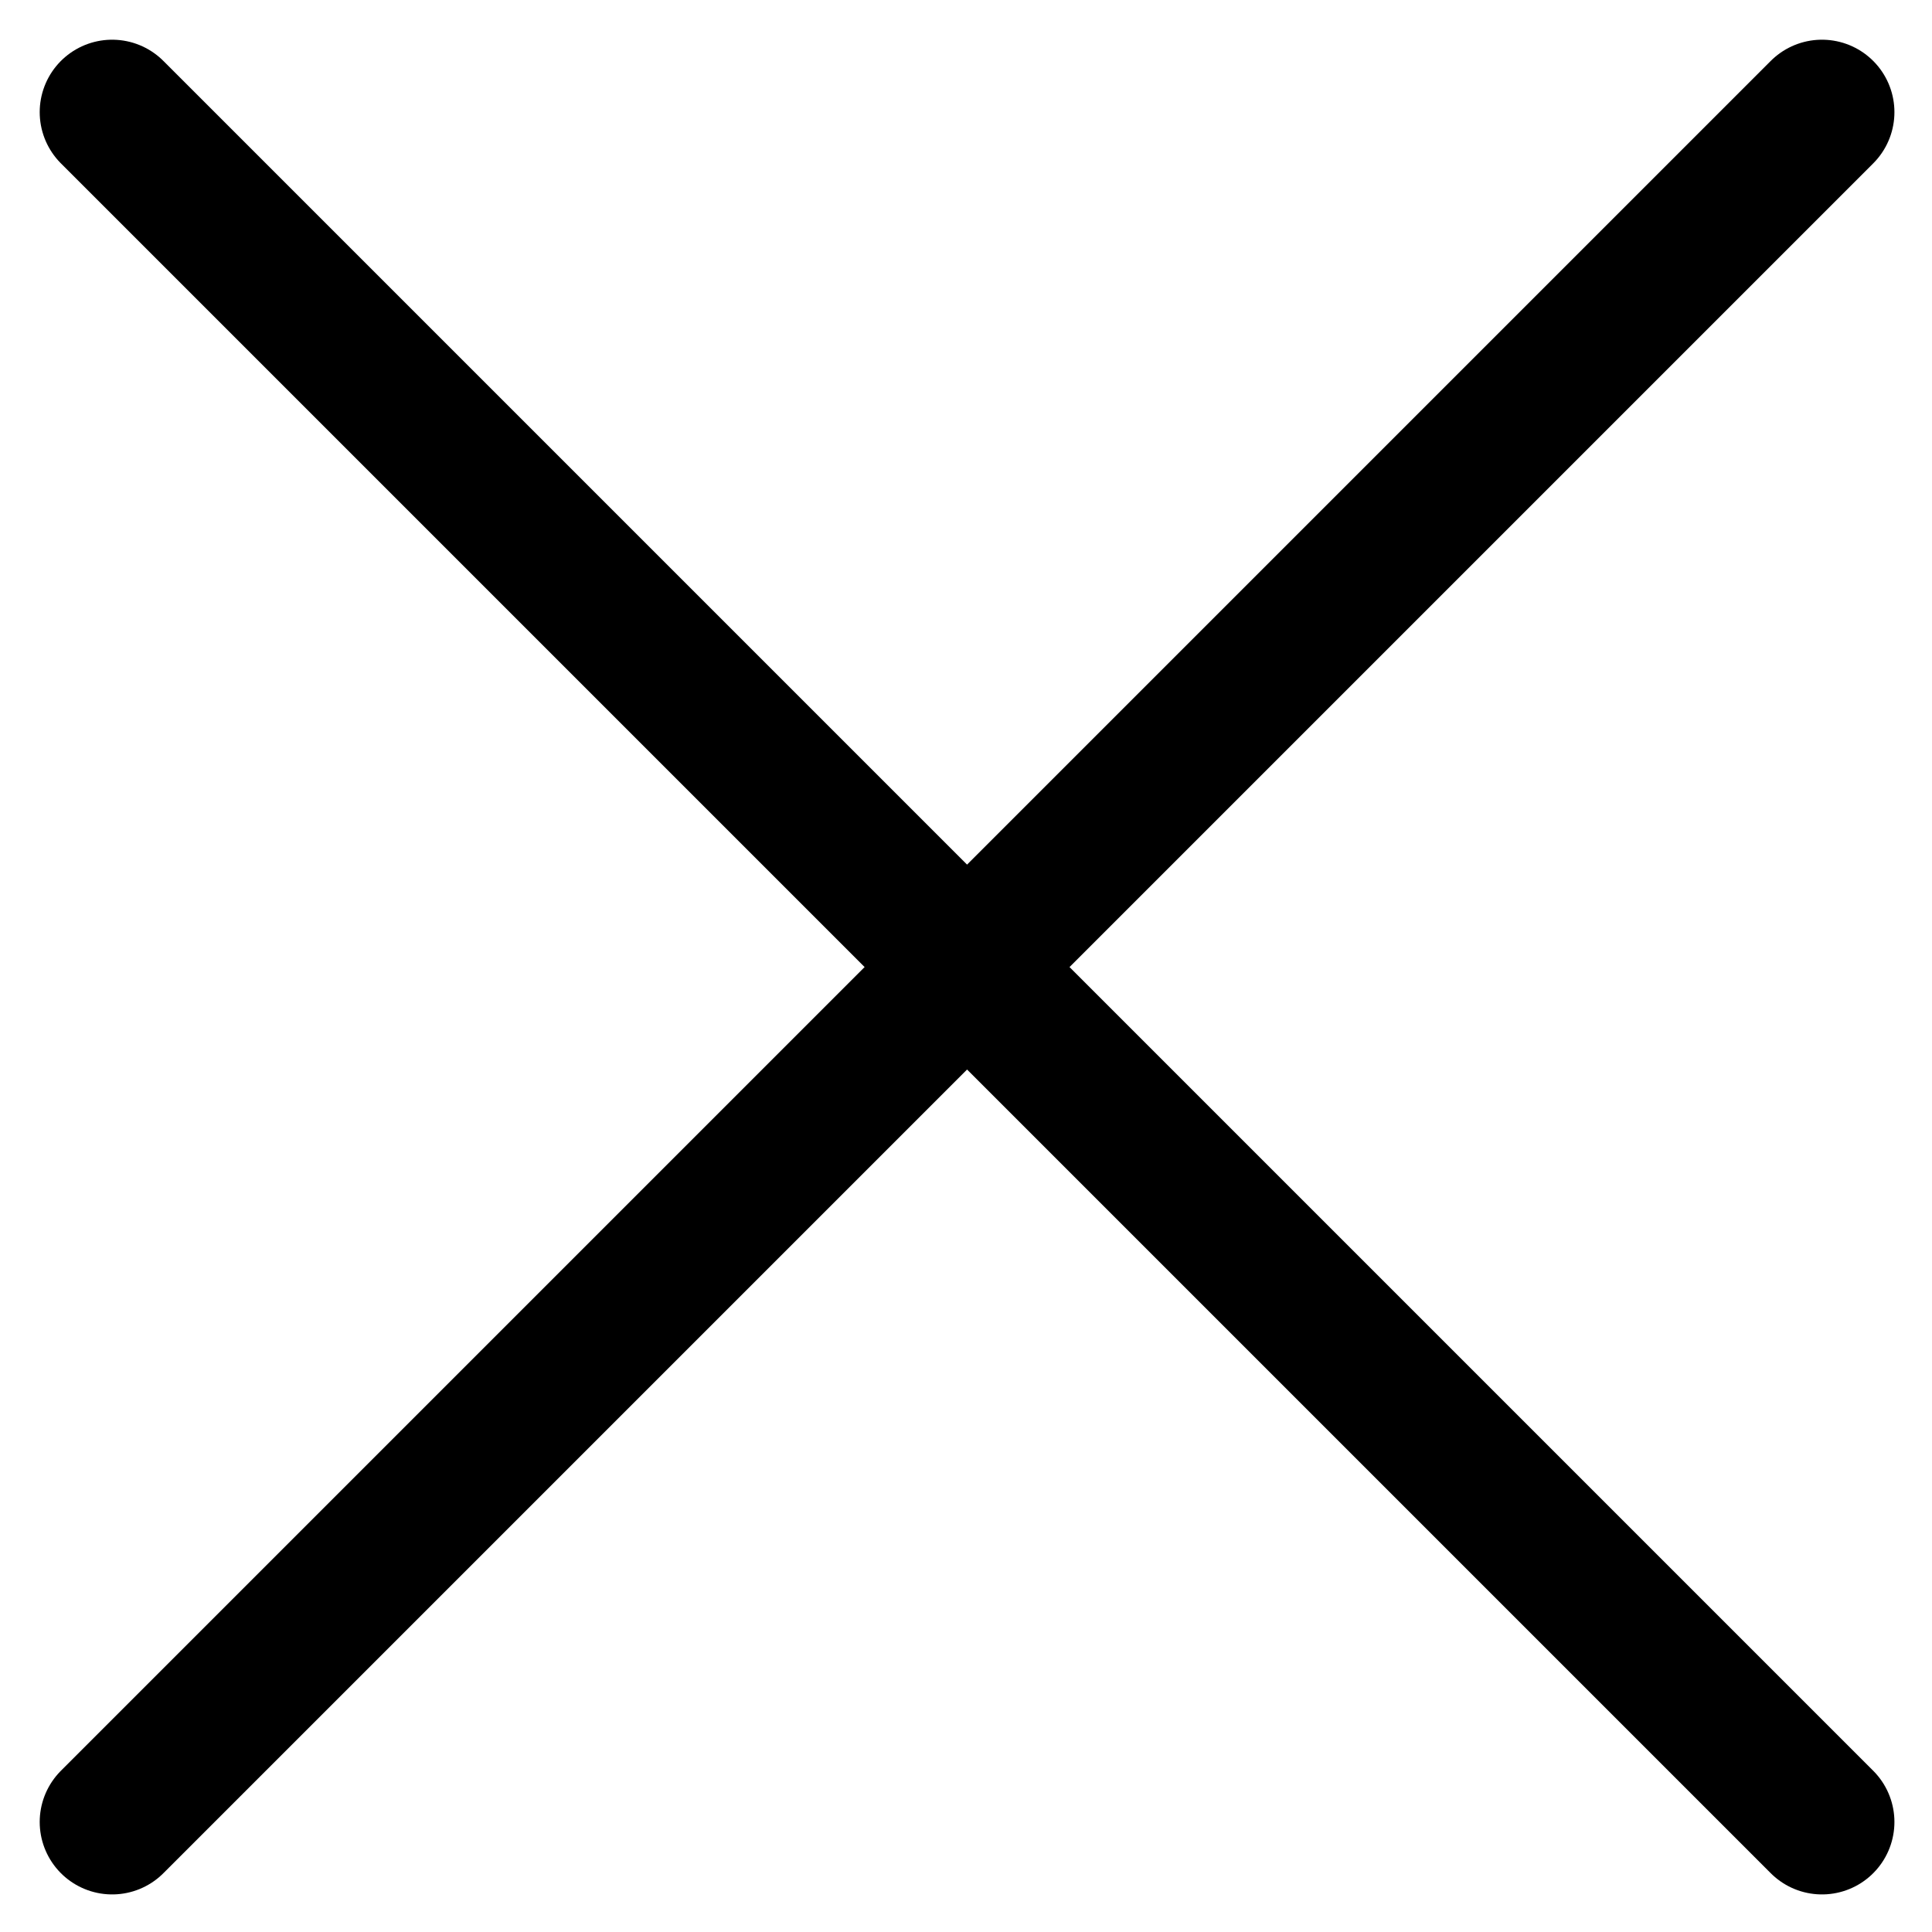
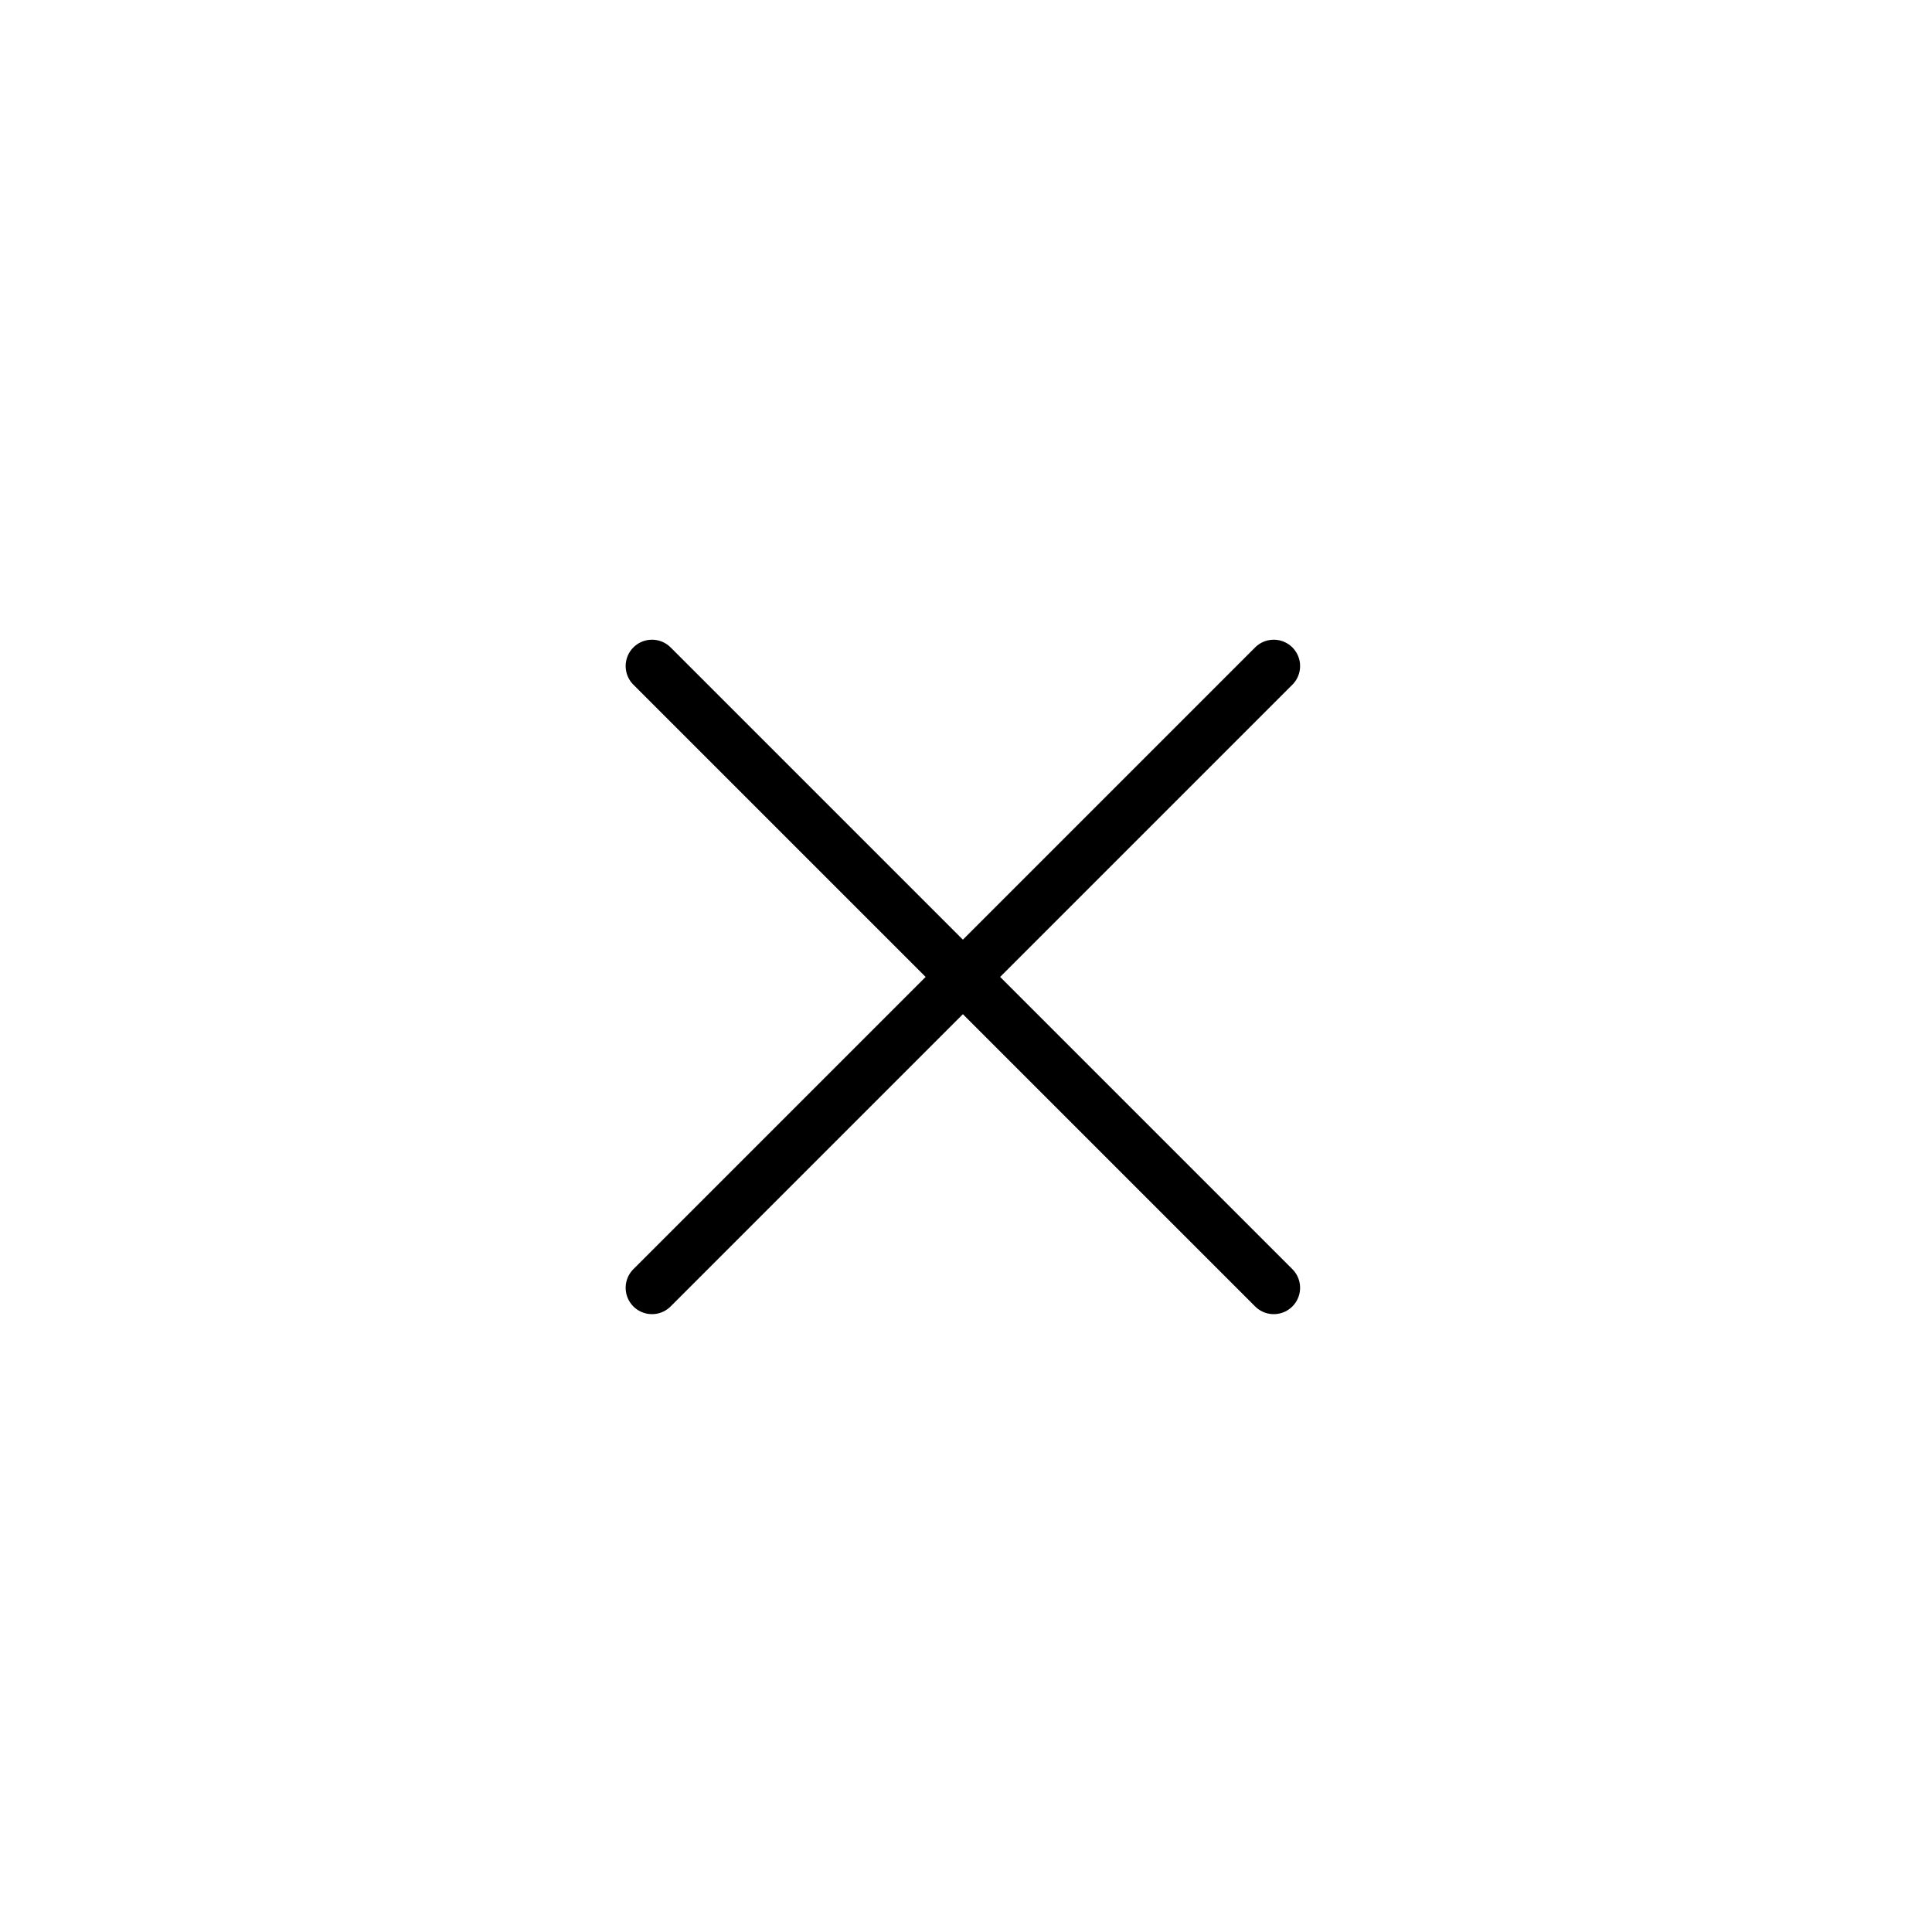
- <svg xmlns="http://www.w3.org/2000/svg" version="1.1" x="0px" y="0px" viewBox="0 0 20 20">
+ <svg xmlns="http://www.w3.org/2000/svg" version="1.1" x="0px" y="0px" viewBox="0 0 55 55" xml:space="preserve">
  <style type="text/css">
- 	.st0{fill:none;stroke:#000000;stroke-width:1.5;stroke-linecap:round;}
+ 	.st0{fill:none;stroke:#000000;}
+ 	.st1{fill:none;stroke:#000000;stroke-width:1.5;stroke-linecap:round;}
</style>
  <g id="X" transform="translate(1.061 1.061)">
-     <line class="st0" x1="17.8" y1="0.1" x2="0.1" y2="17.8" />
-     <line class="st0" x1="17.8" y1="17.8" x2="0.1" y2="0.1" />
+     <line class="st1" x1="35.2" y1="17.9" x2="17.5" y2="35.6" />
+     <line class="st1" x1="35.2" y1="35.6" x2="17.5" y2="17.9" />
  </g>
</svg>
